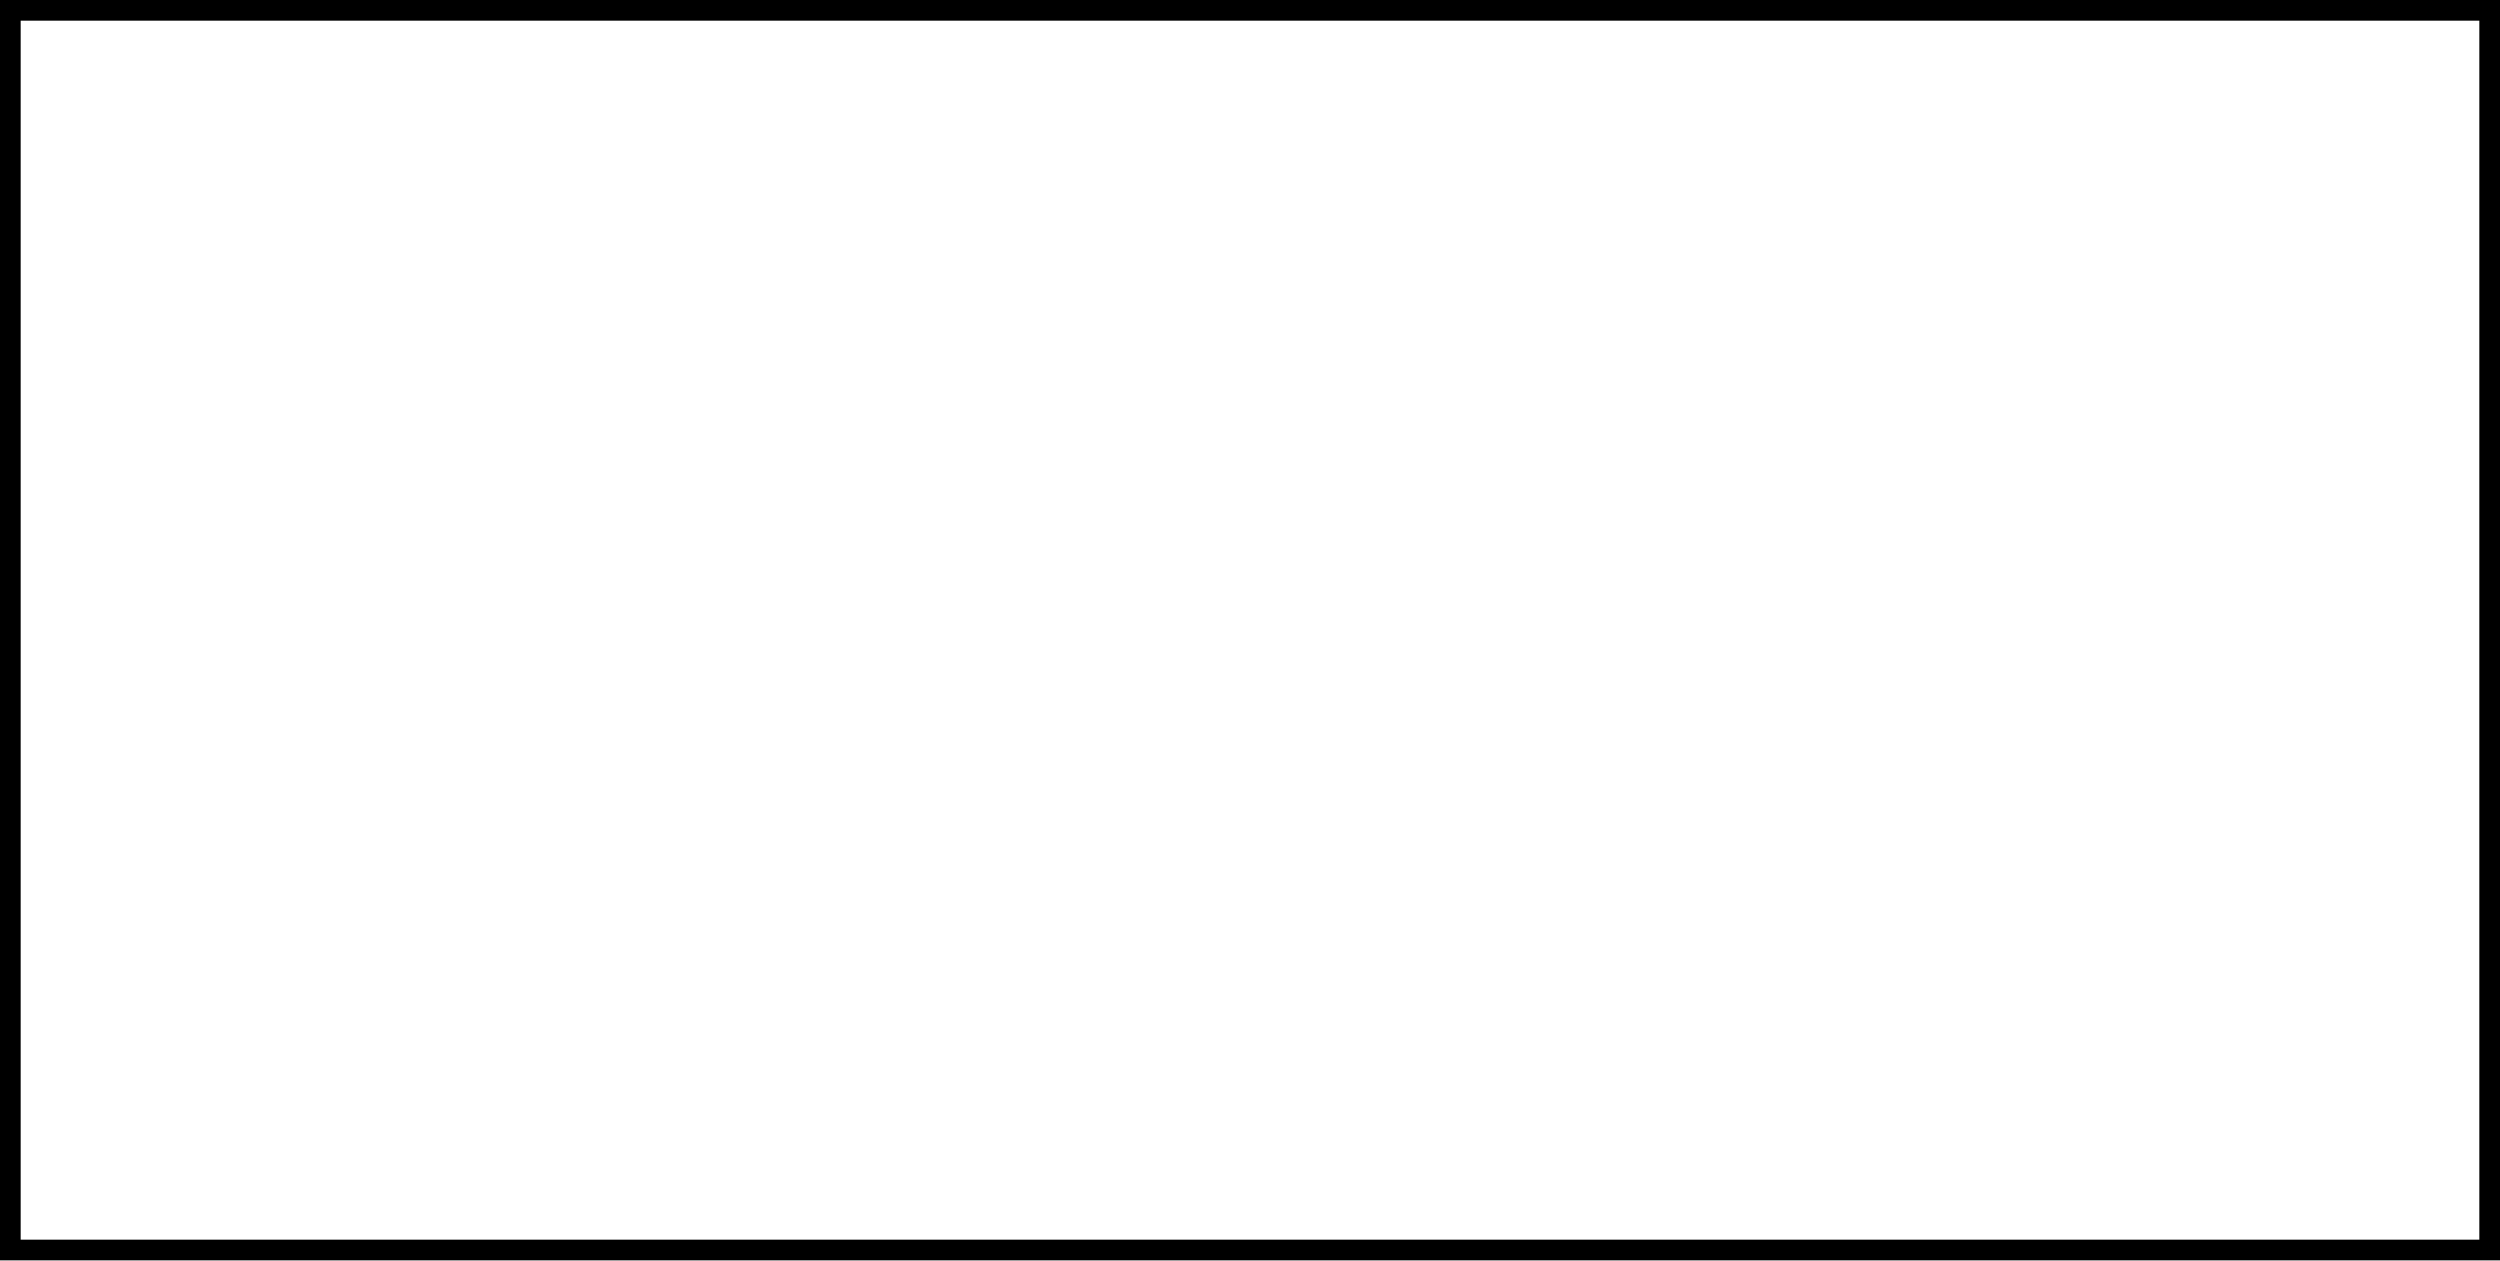
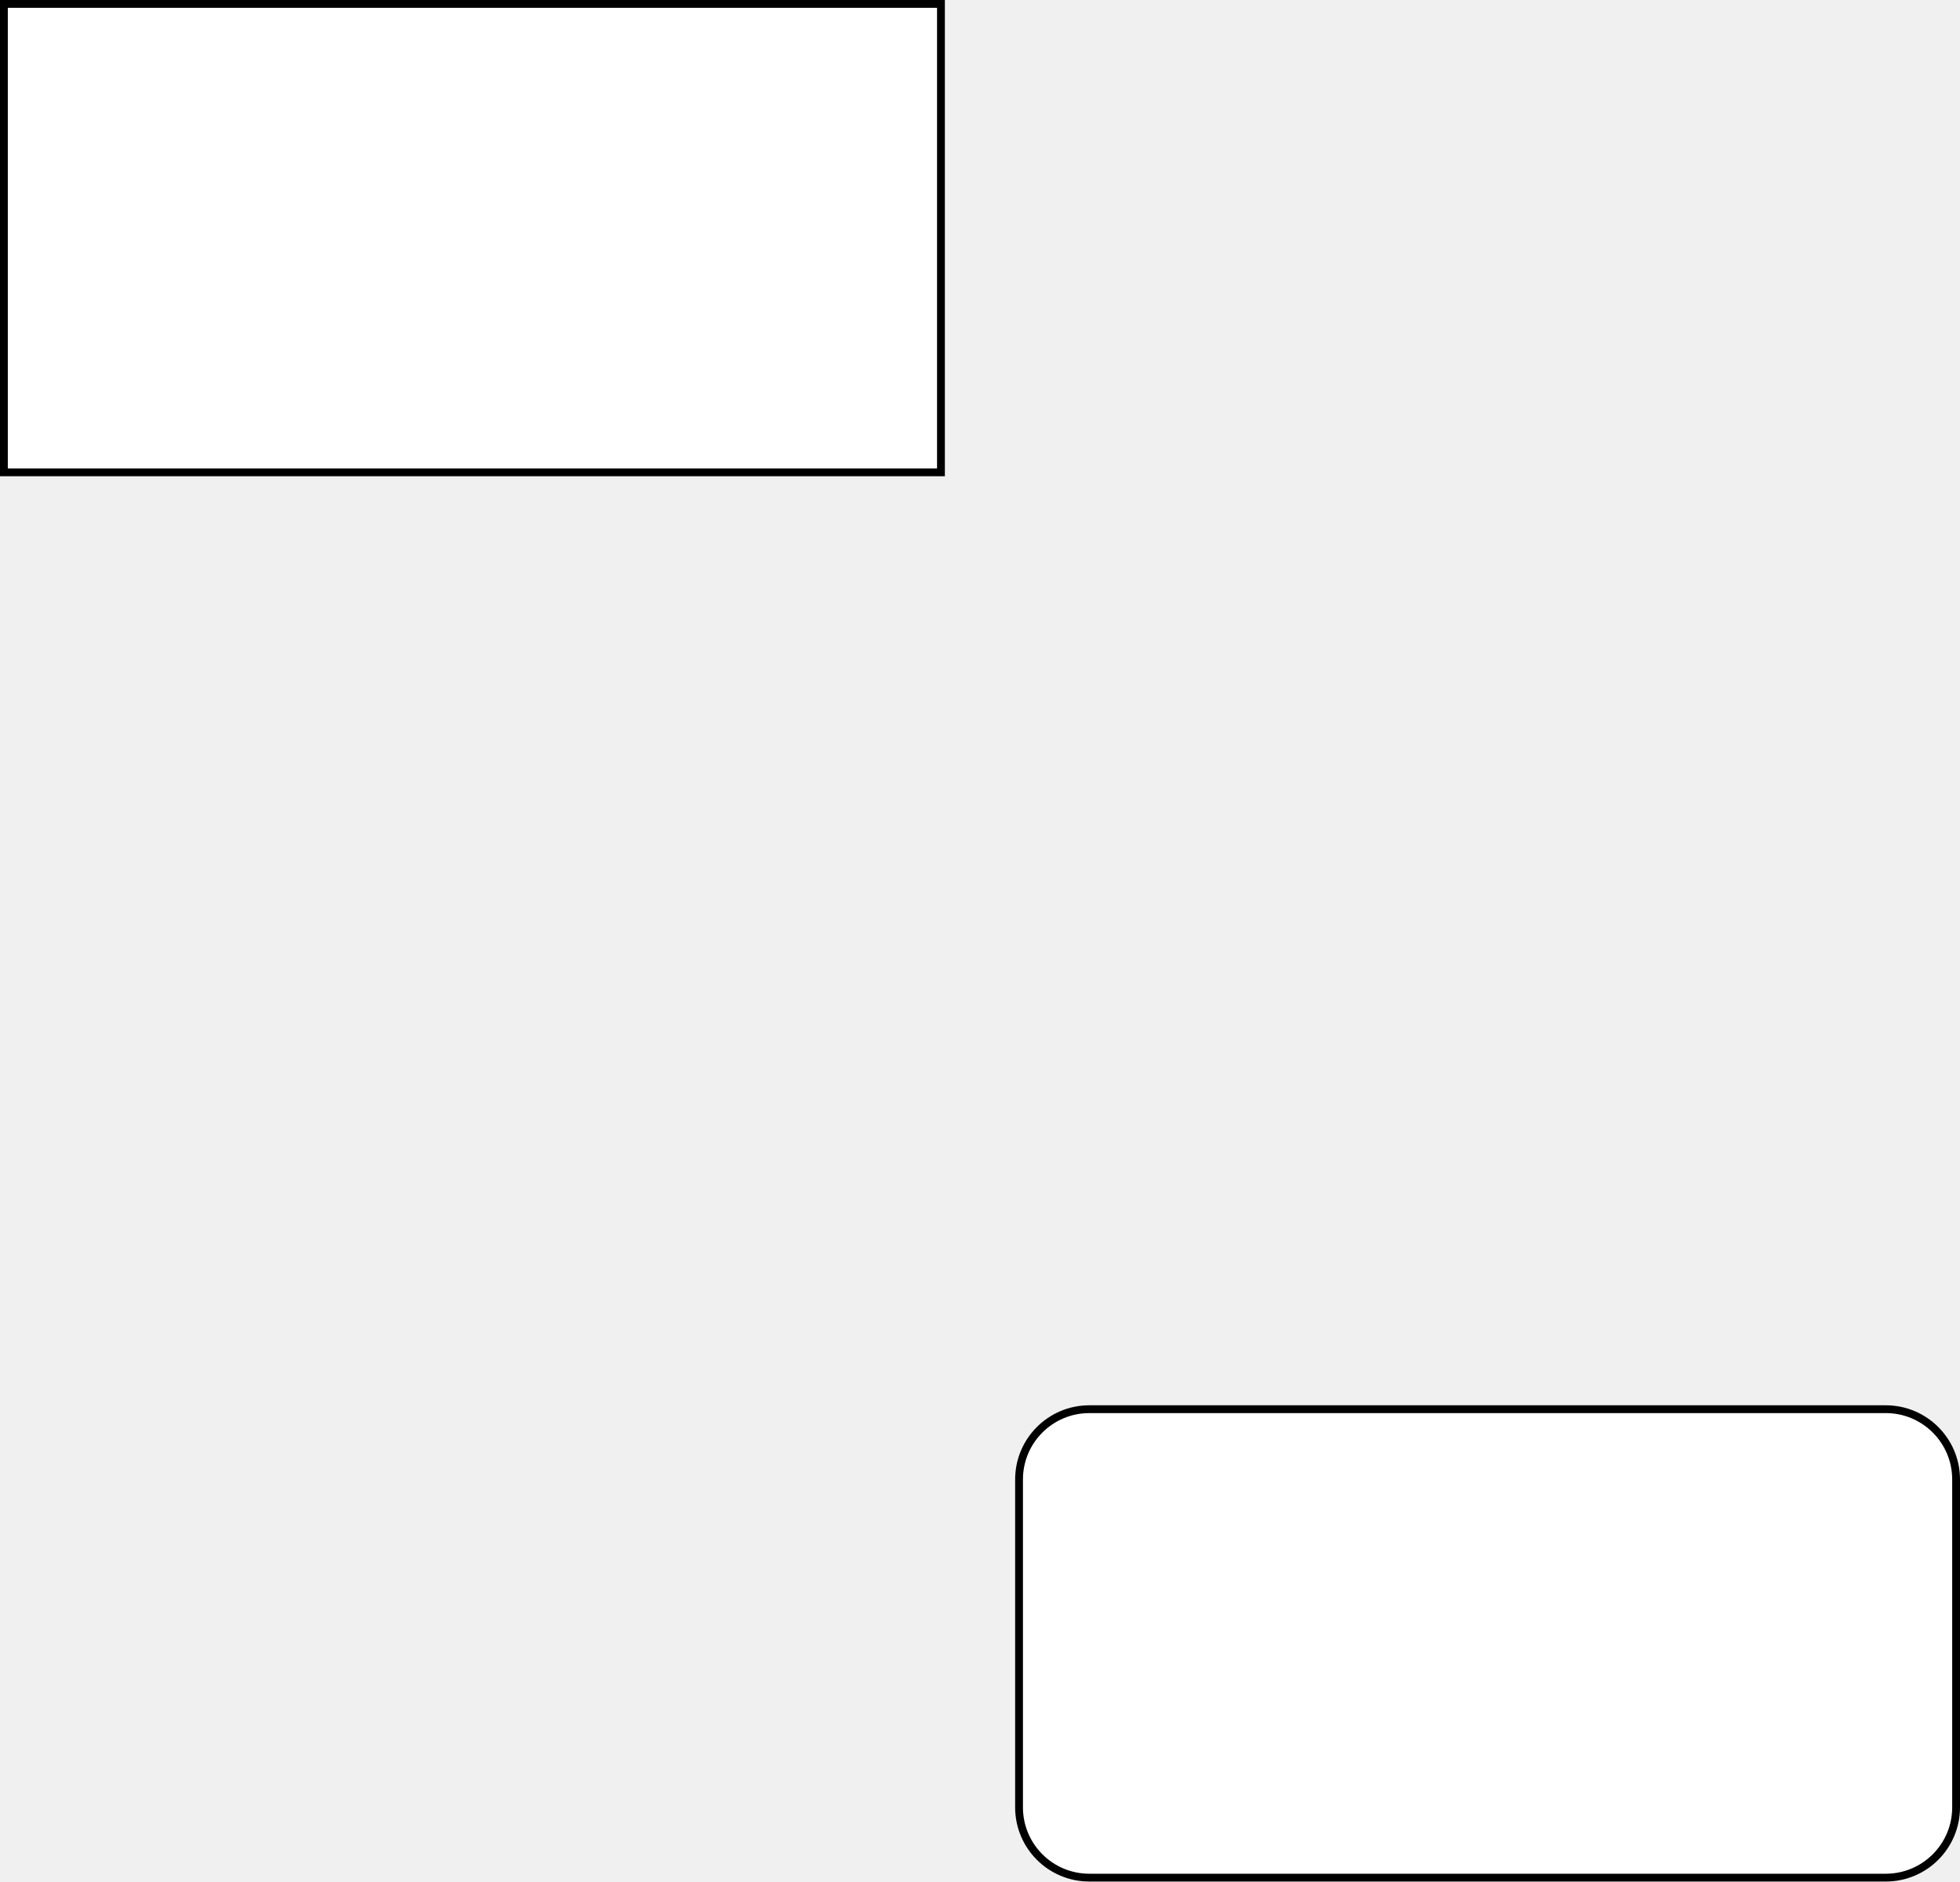
- <svg xmlns="http://www.w3.org/2000/svg" version="1.1" width="121px" height="61px" viewBox="-0.5 -0.5 121 61" content="&lt;mxfile modified=&quot;2019-03-01T00:58:24.775Z&quot; host=&quot;www.draw.io&quot; agent=&quot;Mozilla/5.0 (Windows NT 10.0; Win64; x64) AppleWebKit/537.36 (KHTML, like Gecko) Chrome/72.0.363.119 Safari/537.36&quot; etag=&quot;XyhDgRRslV5J0LZsOebZ&quot; version=&quot;10.2.9-1&quot; type=&quot;github&quot;&gt;&lt;diagram id=&quot;Dycp_BrQQiIzR0G_UlIg&quot; name=&quot;Page-1&quot;&gt;jZJNT4QwEIZ/TY8mQJdduS6umKgHw8HEW6UjbVIo2y0L+OstMl0gxMRTp89M5+OdEppWfWZYI141B0WigPeEPpAoCuN4546RDBO5j6MJlEZyDJpBLr8BYYC0lRwuq0CrtbKyWcNC1zUUdsWYMbpbh31pta7asBI2IC+Y2tJ3ya3AKaLDzJ9AlsJXDvfJ5KmYD8ZJLoJx3S0QPRGaGq3tZFV9CmoUz+syvXv8w3trzEBt//OAHs8fB5q8lUndq+vz+fP0kt1hlitTLQ6MzdrBK2B0W3MYkwSEHjshLeQNK0Zv53bumLCVcrfQmdumfAUwFvoFwiYz0BVYM7gQ9NIEBcMfQ3d472b9Qy+qWGi/R8Zw5eUt9ayKM1AYf50X8OtbfGN6+gE=&lt;/diagram&gt;&lt;/mxfile&gt;" resource="https://www.draw.io/?splash=0#Hyongli-Hu11%2Fdraw.io%2Fmaster%2FUntitled%20Diagram.svg">
+ <svg xmlns="http://www.w3.org/2000/svg" version="1.1" width="251px" height="241px" viewBox="-0.5 -0.5 251 241" content="&lt;mxfile modified=&quot;2019-03-01T00:59:12.250Z&quot; host=&quot;www.draw.io&quot; agent=&quot;Mozilla/5.0 (Windows NT 10.0; Win64; x64) AppleWebKit/537.36 (KHTML, like Gecko) Chrome/72.0.363.119 Safari/537.36&quot; etag=&quot;dQrMWhv-7KCxCDjzweZB&quot; version=&quot;10.2.9-1&quot; type=&quot;github&quot;&gt;&lt;diagram id=&quot;Dycp_BrQQiIzR0G_UlIg&quot; name=&quot;Page-1&quot;&gt;tZNbb4IwFIB/DY8mQkXHq4657KJZ3LJlbx090iaFYq2C+/Ur43ALmriHPdHzndP29GtxyCIplppm/FkxkI43ZoVDbh3Pc31/Yj8lOVXkxvcqEGvBsKgFG/ENCMdID4LBvldolJJGZH0YqTSFyPQY1Vrl/bKtkv1dMxrDAGwiKof0XTDD8RTerOX3IGJe7+xOgyqT0LoYT7LnlKm8g0jokIVWylSjpFiALOXVXqp5dxeyTWMaUnPNBDLffc5I8BIHaSGPj7uv8Gk5wlWOVB7wwNisOdUGtDqkDMpFxg6Z51wY2GQ0KrO5vXPLuEmkjVw7HDZV7wDaQNFB2OQSVAJGn2wJZkmAwvDFkAnGeevfraXyjvspMopXHjdLt1bsAMWcl7TaTdbydZVms49w9ZAlb+vR9m+S3GslDYyc8XZRku/1JTXxP0iyYftKf3Odf52EPw==&lt;/diagram&gt;&lt;/mxfile&gt;" resource="https://www.draw.io/?splash=0#Hyongli-Hu11%2Fdraw.io%2Fmaster%2FUntitled%20Diagram.svg">
  <defs />
  <g>
    <rect x="0" y="0" width="120" height="60" fill="#ffffff" stroke="#000000" pointer-events="none" />
+     <rect x="130" y="180" width="120" height="60" rx="9" ry="9" fill="#ffffff" stroke="#000000" pointer-events="none" />
  </g>
</svg>
